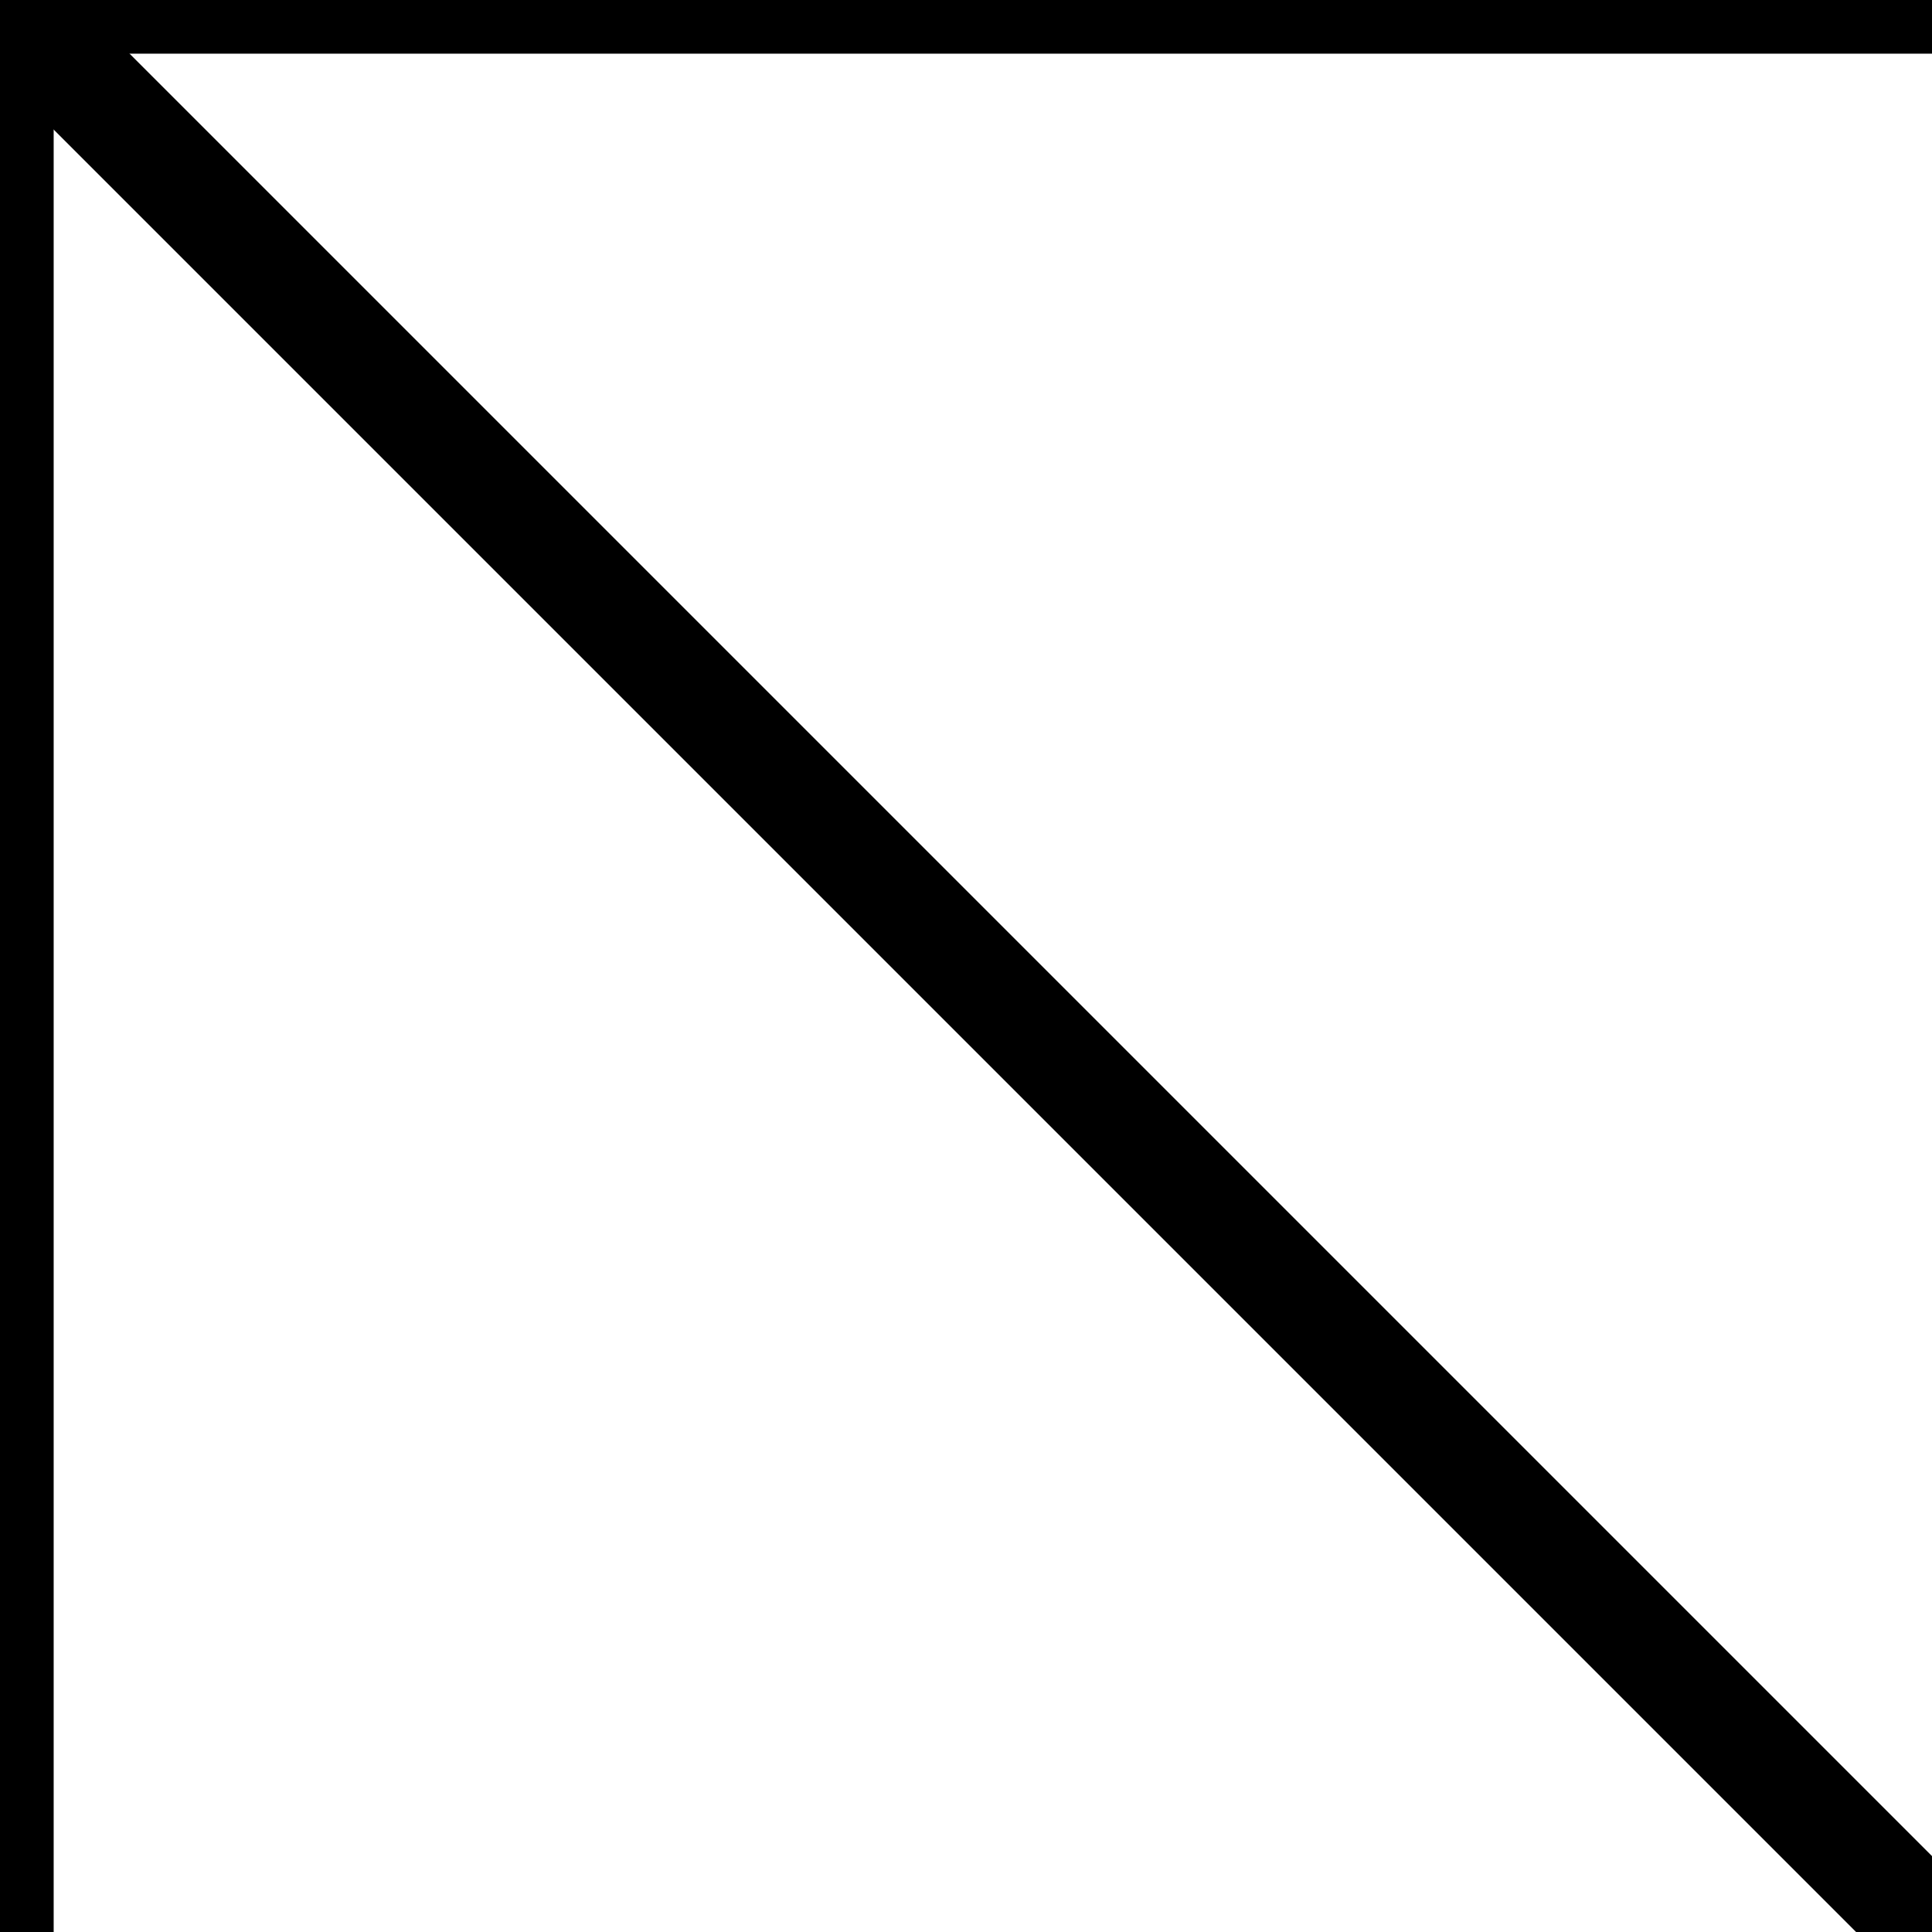
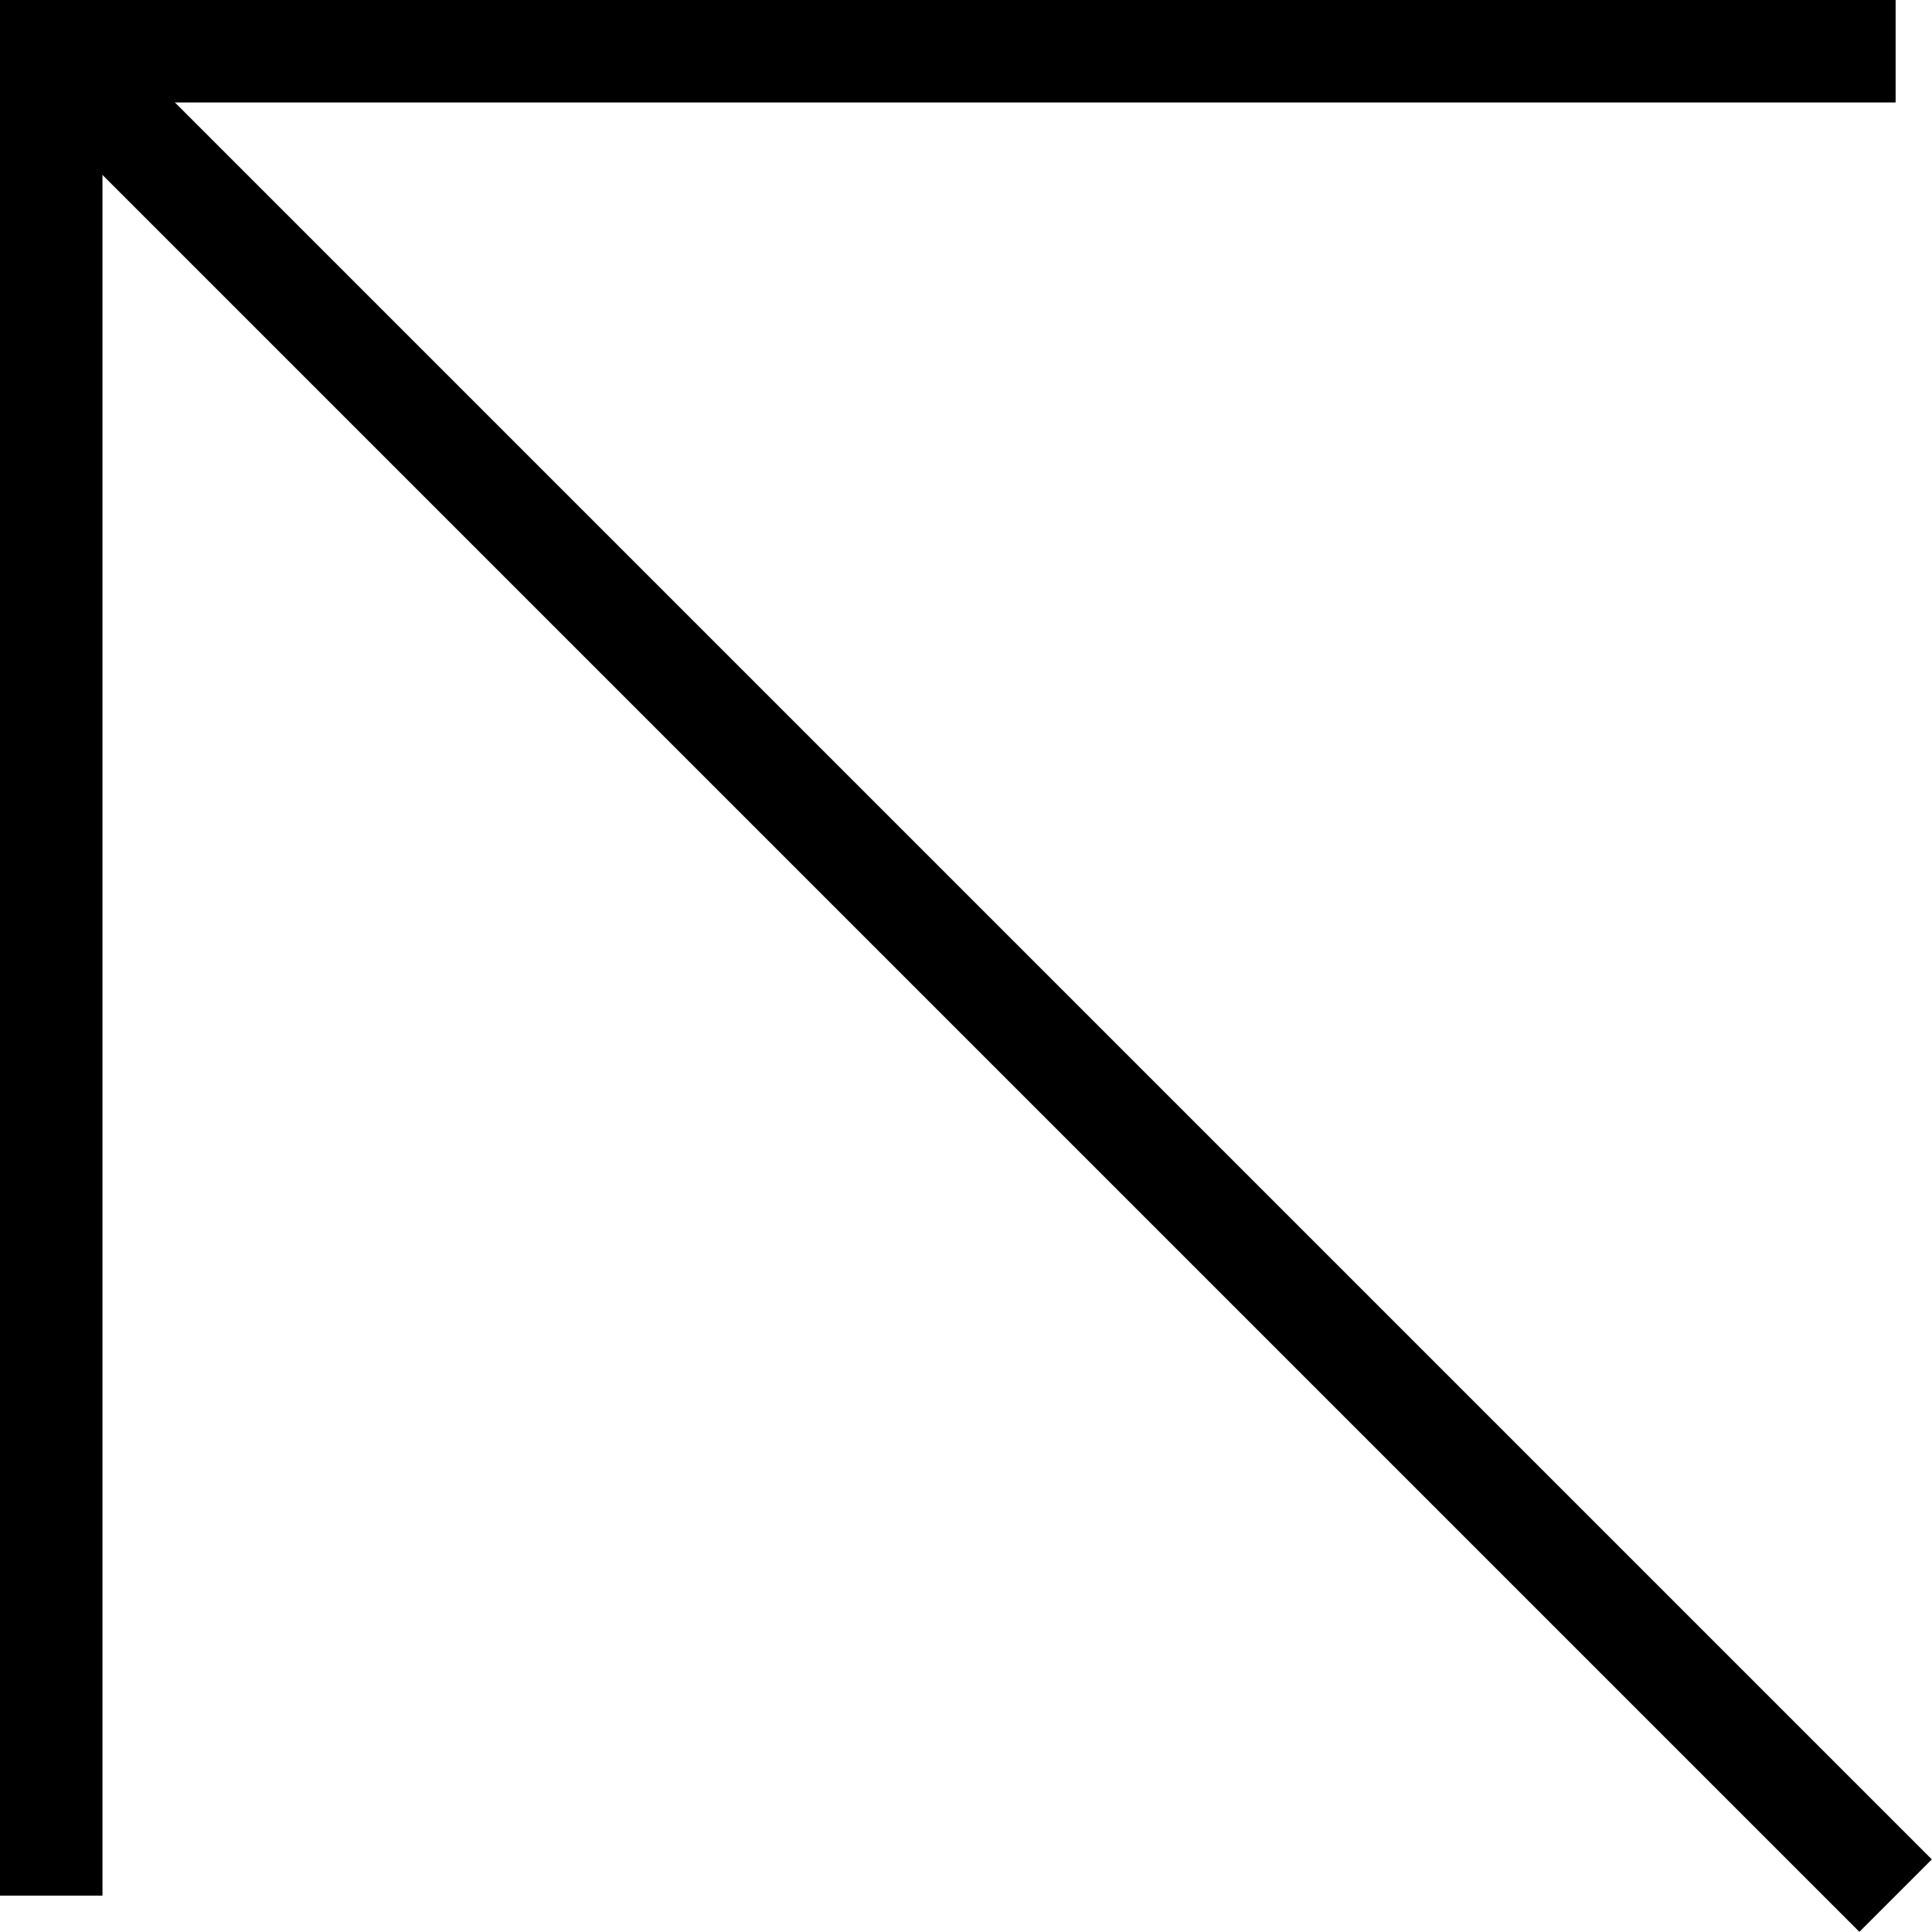
- <svg xmlns="http://www.w3.org/2000/svg" id="Layer_1" data-name="Layer 1" viewBox="0 0 36 36">
-   <defs>
-     <style>.cls-1{fill:none;stroke:#000;stroke-miterlimit:10;stroke-width:2px;vector-effect:non-scaling-stroke;}</style>
-   </defs>
-   <polyline class="cls-1" points="0 36 0 0 36 0" />
-   <line class="cls-1" x1="36" y1="36" x2="0" y2="0" />
+ <svg xmlns="http://www.w3.org/2000/svg" id="Layer_1" data-name="Layer 1" viewBox="0 0 37.71 37.71">
+   <polyline points="1 37 1 1 37 1" style="fill: none;stroke: #000;stroke-miterlimit: 10;stroke-width: 2px; vector-effect:non-scaling-stroke;" />
+   <line x1="37" y1="37" x2="1" y2="1" style="fill: none;stroke: #000;stroke-miterlimit: 10;stroke-width: 2px; vector-effect:non-scaling-stroke;" />
</svg>
